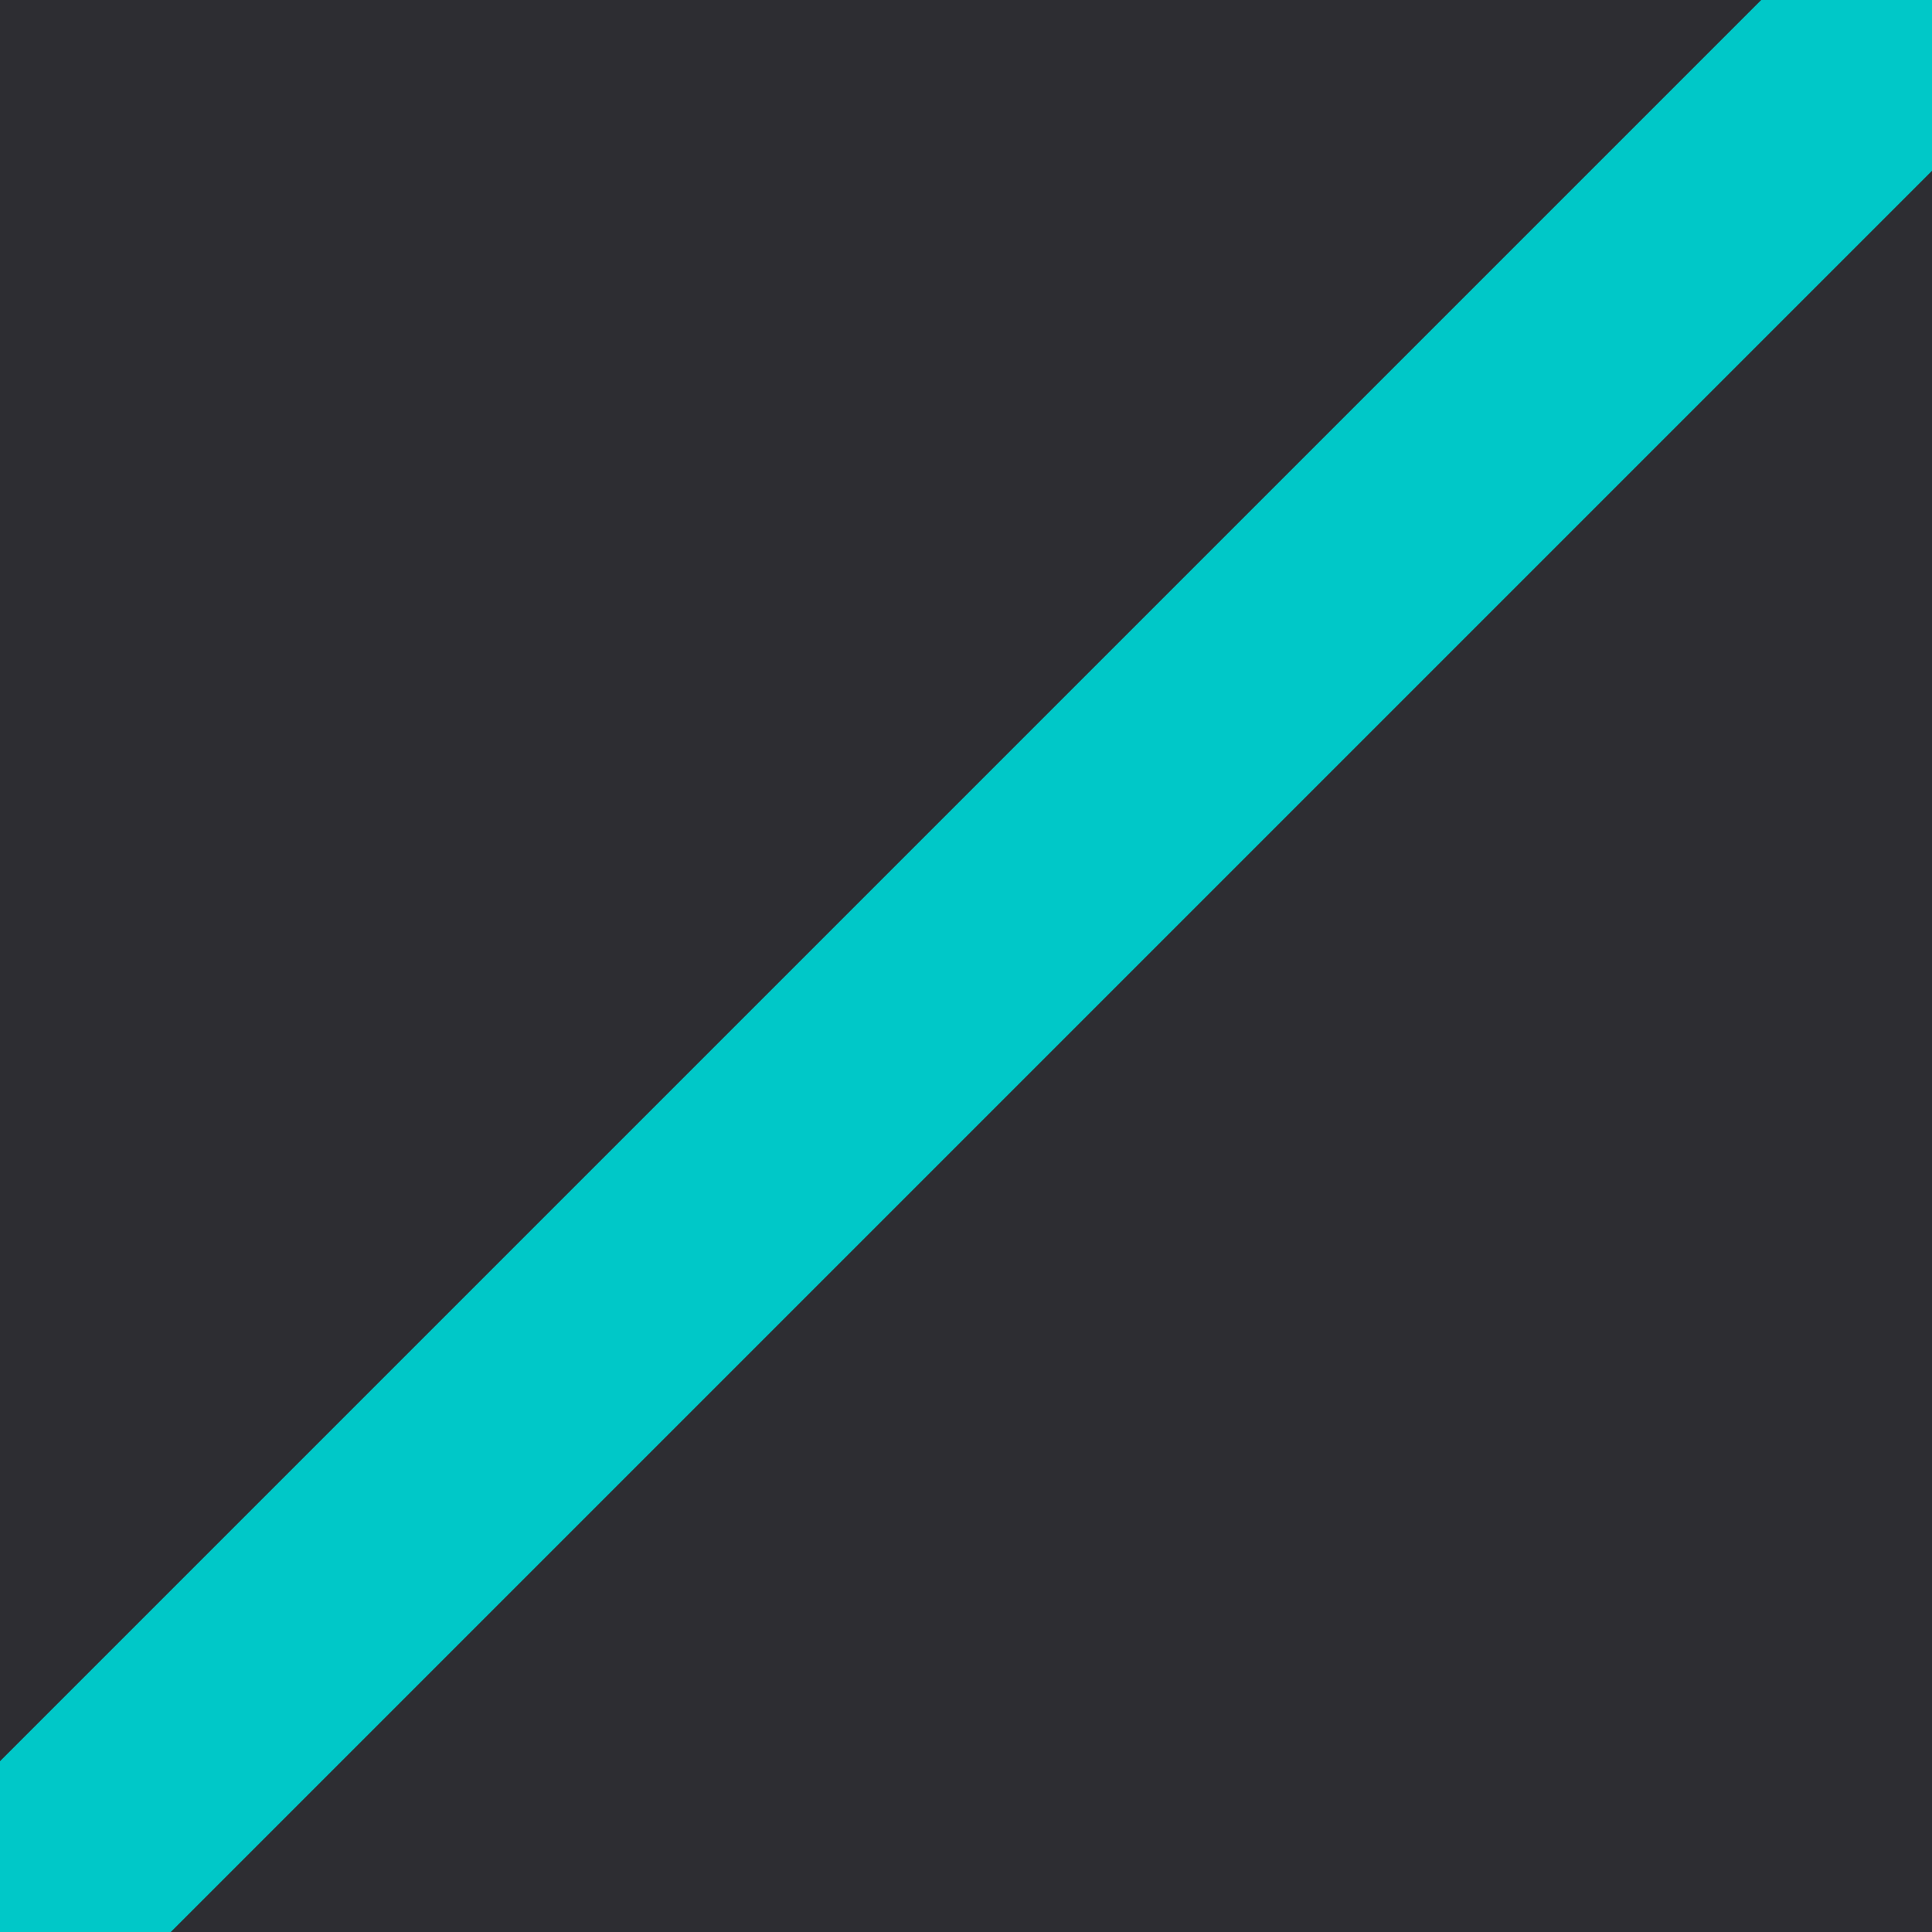
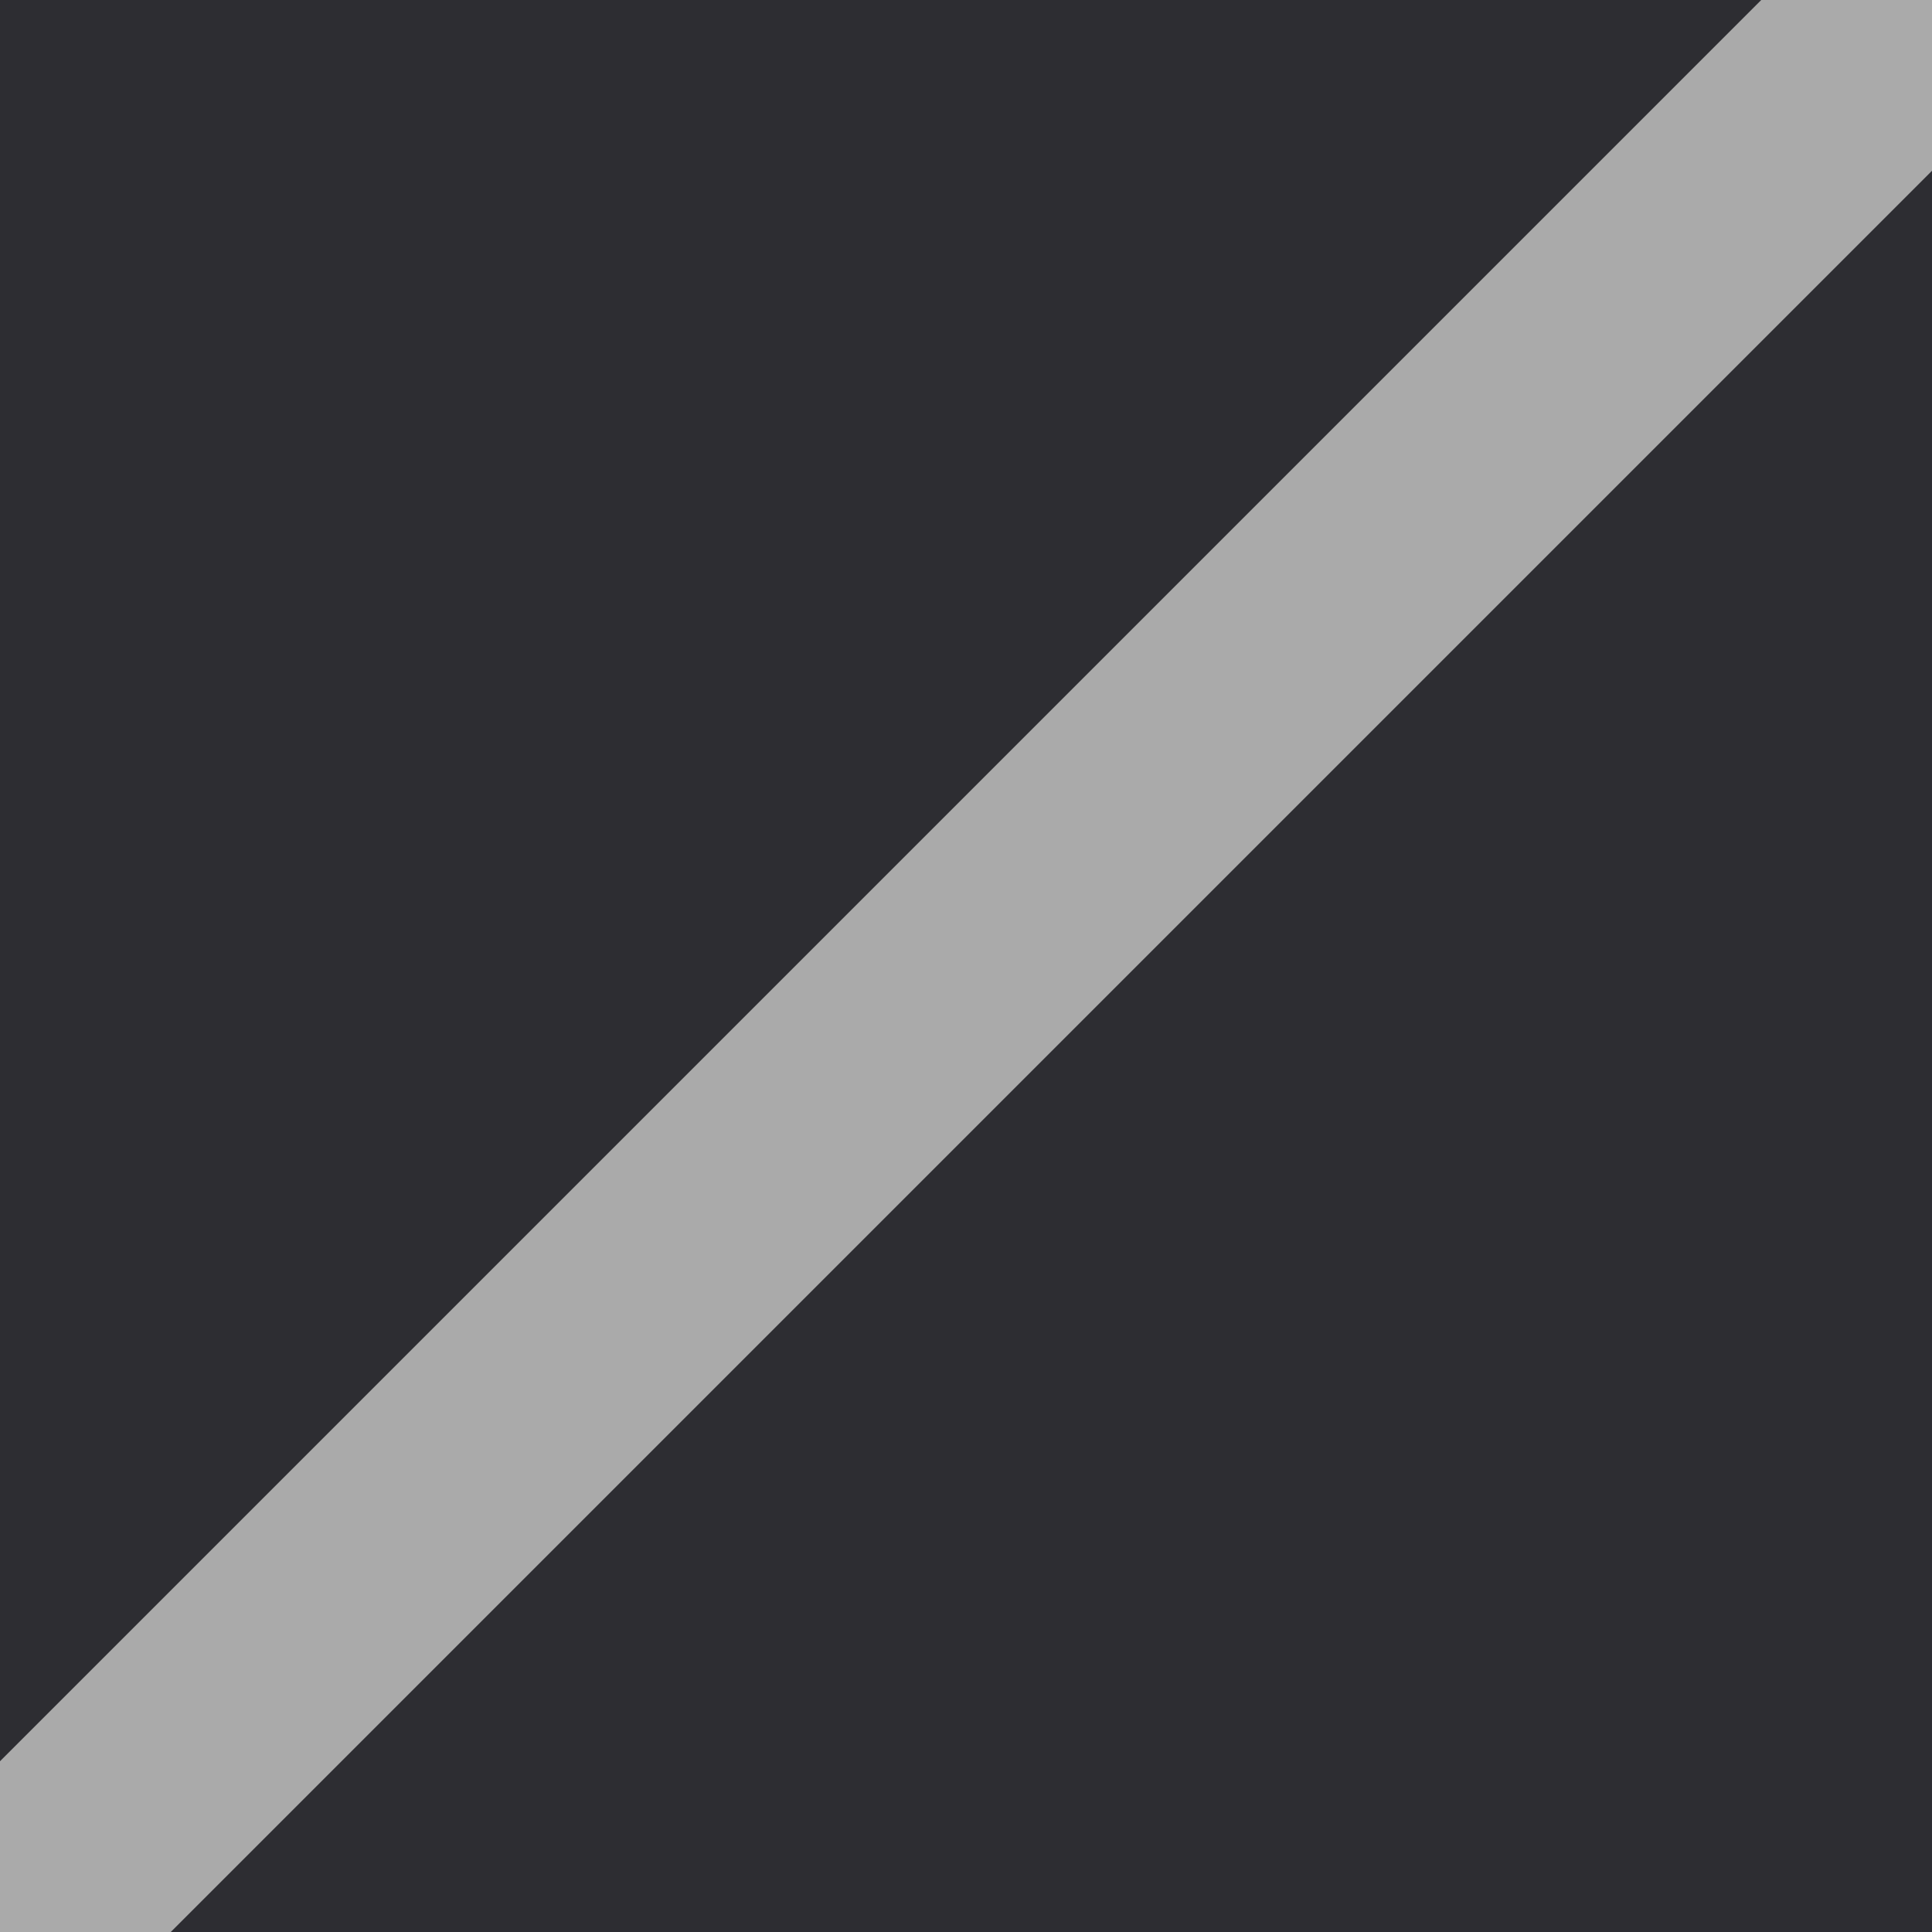
<svg xmlns="http://www.w3.org/2000/svg" viewBox="0 0 32 32">
  <rect x="0" y="0" width="32" height="32" fill="#2d2d32" />
-   <line x1="0" y1="32" x2="32" y2="0" stroke="#00c8c8" stroke-width="4" stroke-linecap="round" />
+   <line x1="0" y1="32" x2="32" y2="0" stroke="#aaaaaa" stroke-width="4" stroke-linecap="round" />
</svg>
